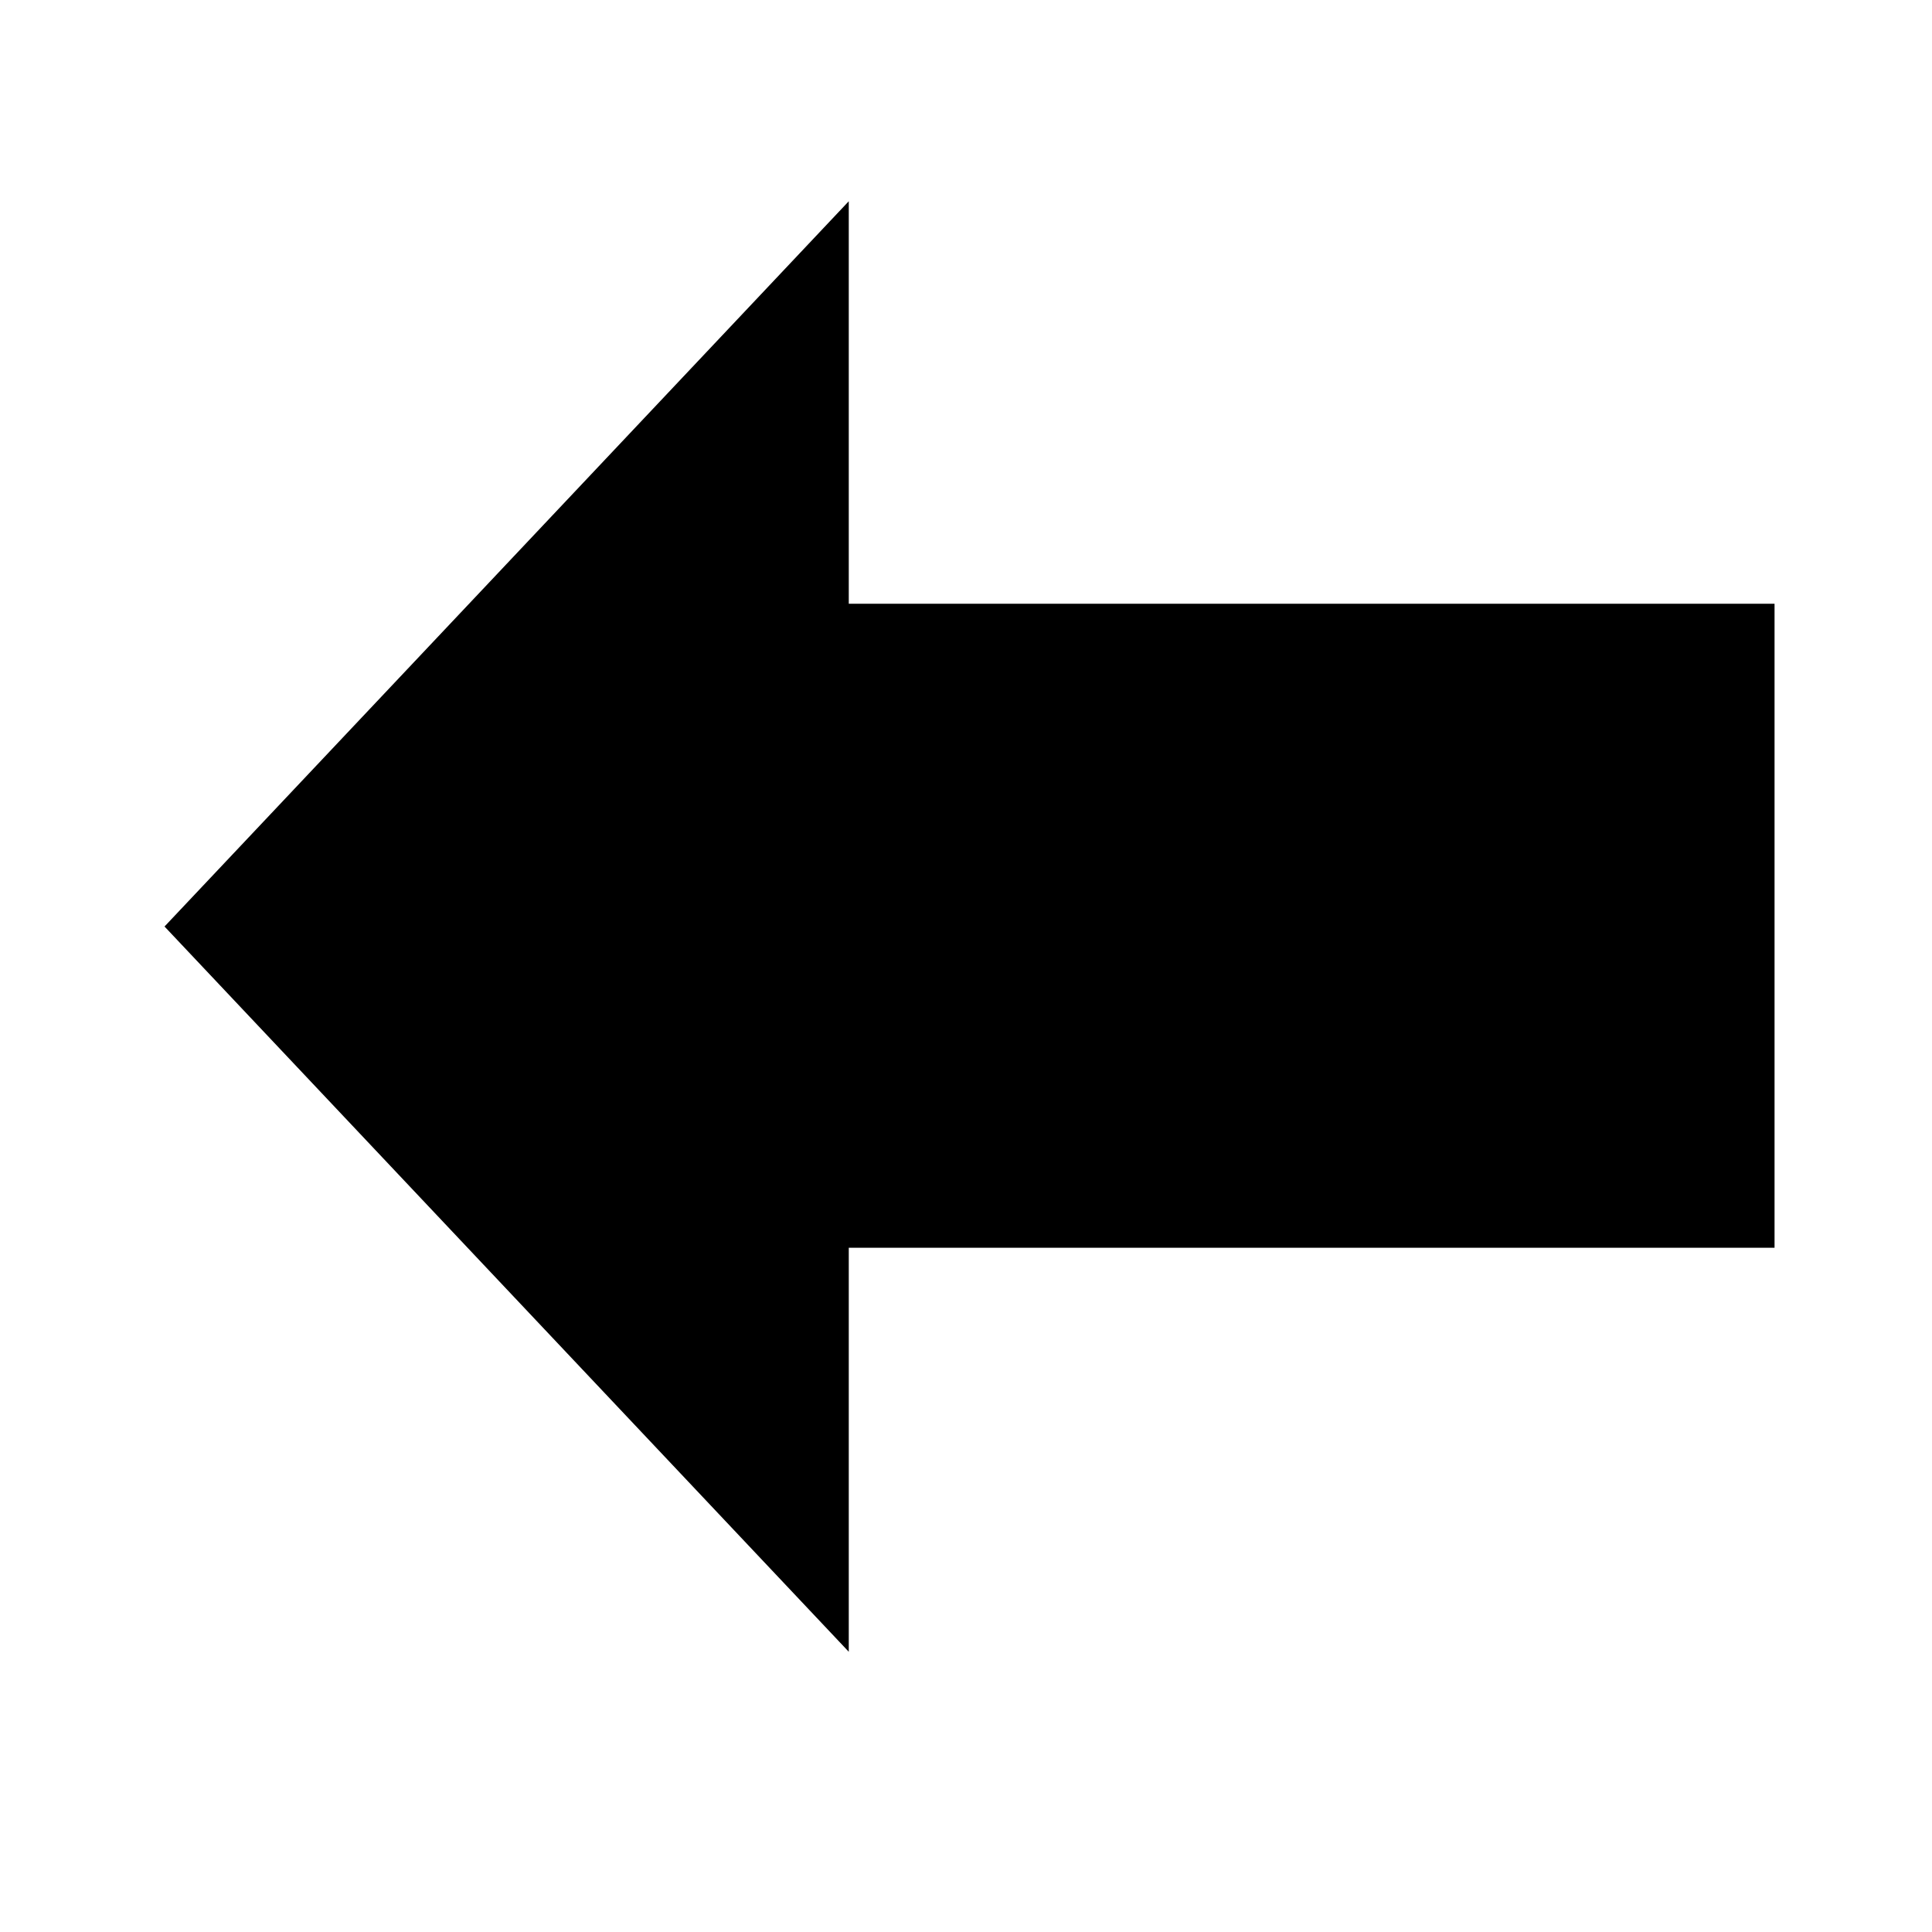
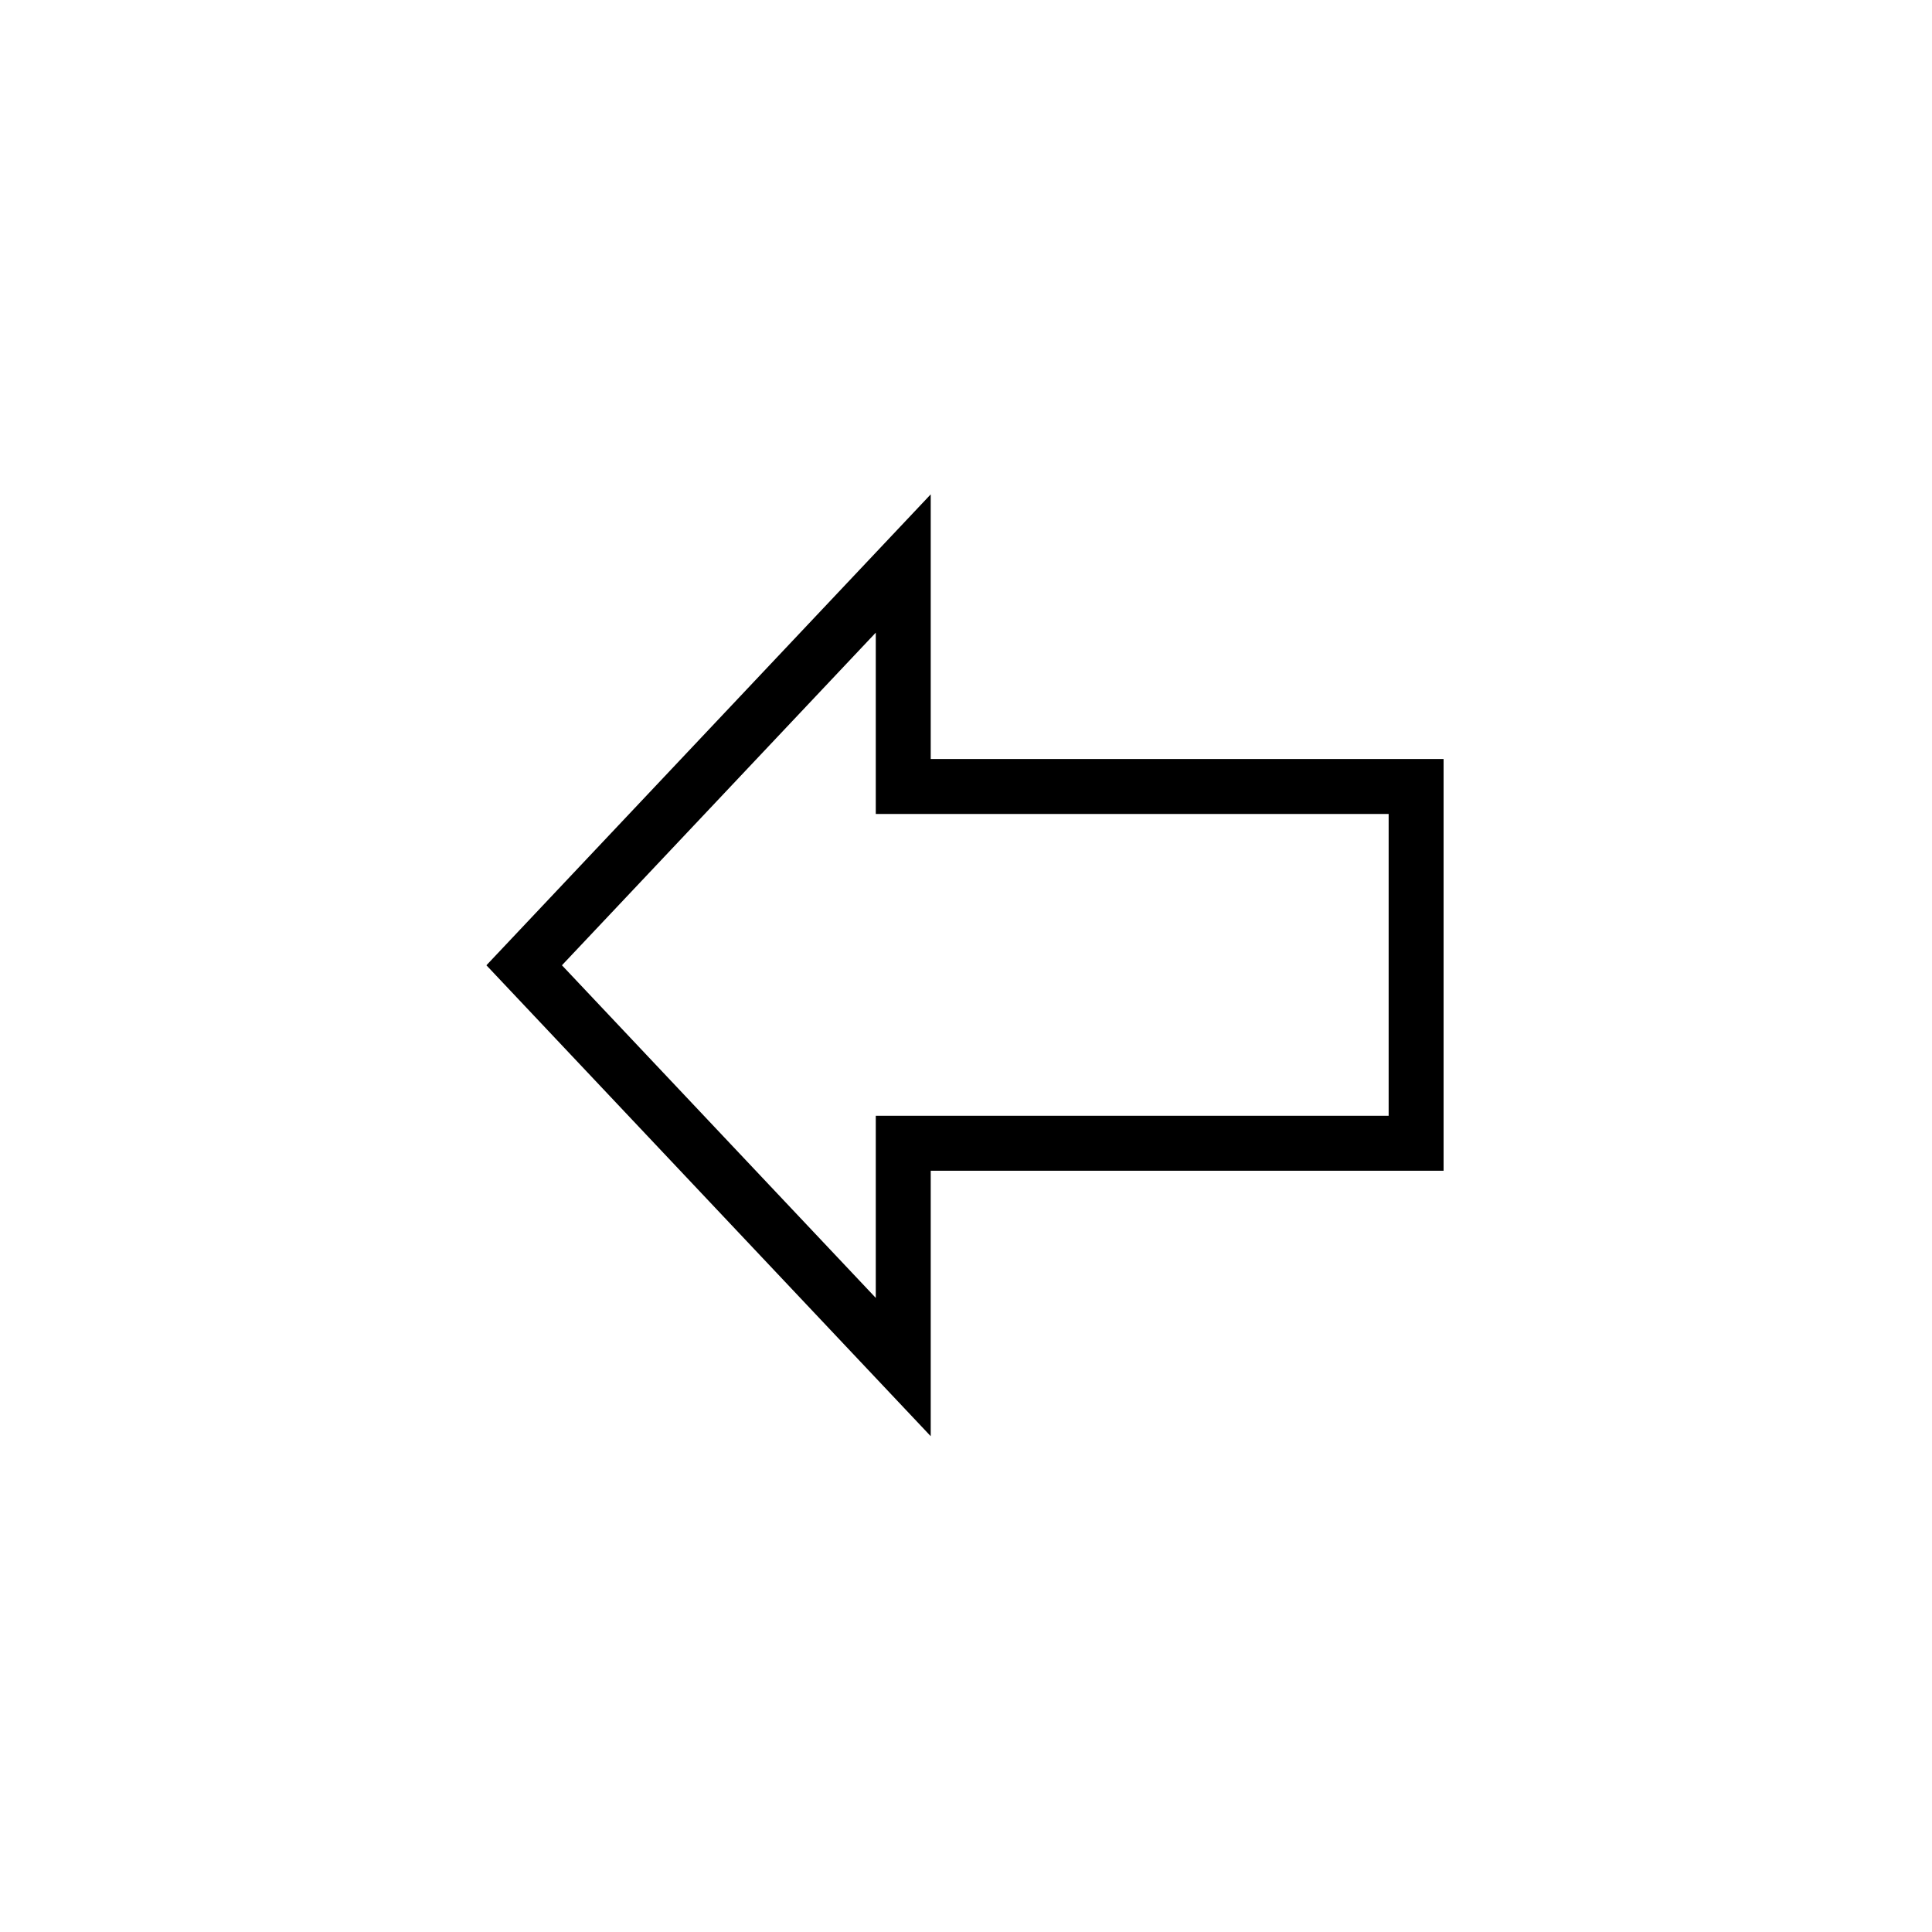
<svg xmlns="http://www.w3.org/2000/svg" version="1" viewBox="0 0 48 48" enable-background="new 0 0 48 48" id="svg12">
  <defs id="defs16">
    </defs>
-   <path style="fill:#2e3436;stroke-width:1.072" d="m -22,3.667 -9.751,9.379 -2.558,2.46 h -8.759 V 29.344 h 8.759 l 2.558,2.46 L -22,41.182 V 29.101 a 12.505,11.071 0 0 0 3.941,-8.06 A 12.505,11.071 0 0 0 -22,13 Z m 3.941,1.392 V 6.686 A 16.579,14.677 0 0 1 -2.711,21.308 16.579,14.677 0 0 1 -18.059,35.944 v 1.649 A 18.426,16.313 0 0 0 -0.864,21.333 18.426,16.313 0 0 0 -18.059,5.059 Z m 0,5.481 v 1.078 a 10.992,9.731 0 0 1 10.176,9.695 10.992,9.731 0 0 1 -10.176,9.706 v 1.092 A 12.217,10.816 0 0 0 -6.659,21.33 12.217,10.816 0 0 0 -18.059,10.54 Z m 2.265,5.535 v 0.524 a 5.351,4.737 0 0 1 4.955,4.719 5.351,4.737 0 0 1 -4.955,4.725 v 0.532 a 5.947,5.265 0 0 0 5.55,-5.249 5.947,5.265 0 0 0 -5.55,-5.252 z" id="path14" />
-   <rect style="opacity:1;fill:#000000;fill-opacity:1;stroke:none;stroke-width:1.136;stroke-linecap:square;stroke-linejoin:miter;stroke-miterlimit:4;stroke-dasharray:none;stroke-dashoffset:0;stroke-opacity:1;paint-order:normal" id="rect841" width="27" height="16" x="-44.088" y="15" rx="0" ry="0" transform="scale(-1,1)" />
-   <path style="opacity:1;fill:#000000;fill-opacity:1;stroke:none;stroke-width:1.4;stroke-linecap:square;stroke-linejoin:miter;stroke-miterlimit:4;stroke-dasharray:none;stroke-dashoffset:0;stroke-opacity:1;paint-order:normal" id="path843" d="M 57.55,23.019 46.275,29.529 35,36.038 35,23.019 35,10 46.275,16.51 Z" transform="matrix(-0.7538822,0,0,1.384048,47.47344,-8.840478)" />
+   <path style="fill:#2e3436;stroke-width:1.072" d="m -42,3.667 -9.751,9.379 -2.558,2.46 h -8.759 V 29.344 h 8.759 l 2.558,2.46 L -42,41.182 V 29.101 a 12.505,11.071 0 0 0 3.941,-8.06 A 12.505,11.071 0 0 0 -42,13 Z m 3.941,1.392 v 1.627 a 16.579,14.677 0 0 1 15.347,14.622 16.579,14.677 0 0 1 -15.347,14.636 v 1.649 A 18.426,16.313 0 0 0 -20.864,21.333 18.426,16.313 0 0 0 -38.059,5.059 Z m 0,5.481 v 1.078 a 10.992,9.731 0 0 1 10.176,9.695 10.992,9.731 0 0 1 -10.176,9.706 v 1.092 A 12.217,10.816 0 0 0 -26.659,21.33 12.217,10.816 0 0 0 -38.059,10.54 Z m 2.265,5.535 v 0.524 a 5.351,4.737 0 0 1 4.955,4.719 5.351,4.737 0 0 1 -4.955,4.725 v 0.532 a 5.947,5.265 0 0 0 5.55,-5.249 5.947,5.265 0 0 0 -5.55,-5.252 z" id="path14" />
+   <path style="opacity:1;fill:none;fill-opacity:1;stroke:#000000;stroke-width:1.365;stroke-linecap:square;stroke-linejoin:miter;stroke-miterlimit:4;stroke-dasharray:none;stroke-dashoffset:0;stroke-opacity:1;paint-order:normal" d="m 22.441,14 -4.709,4.991 -4.709,4.991 4.709,4.991 4.709,4.991 V 28.404 H 35.183 V 19.54 H 22.441 Z" id="rect841" />
</svg>
